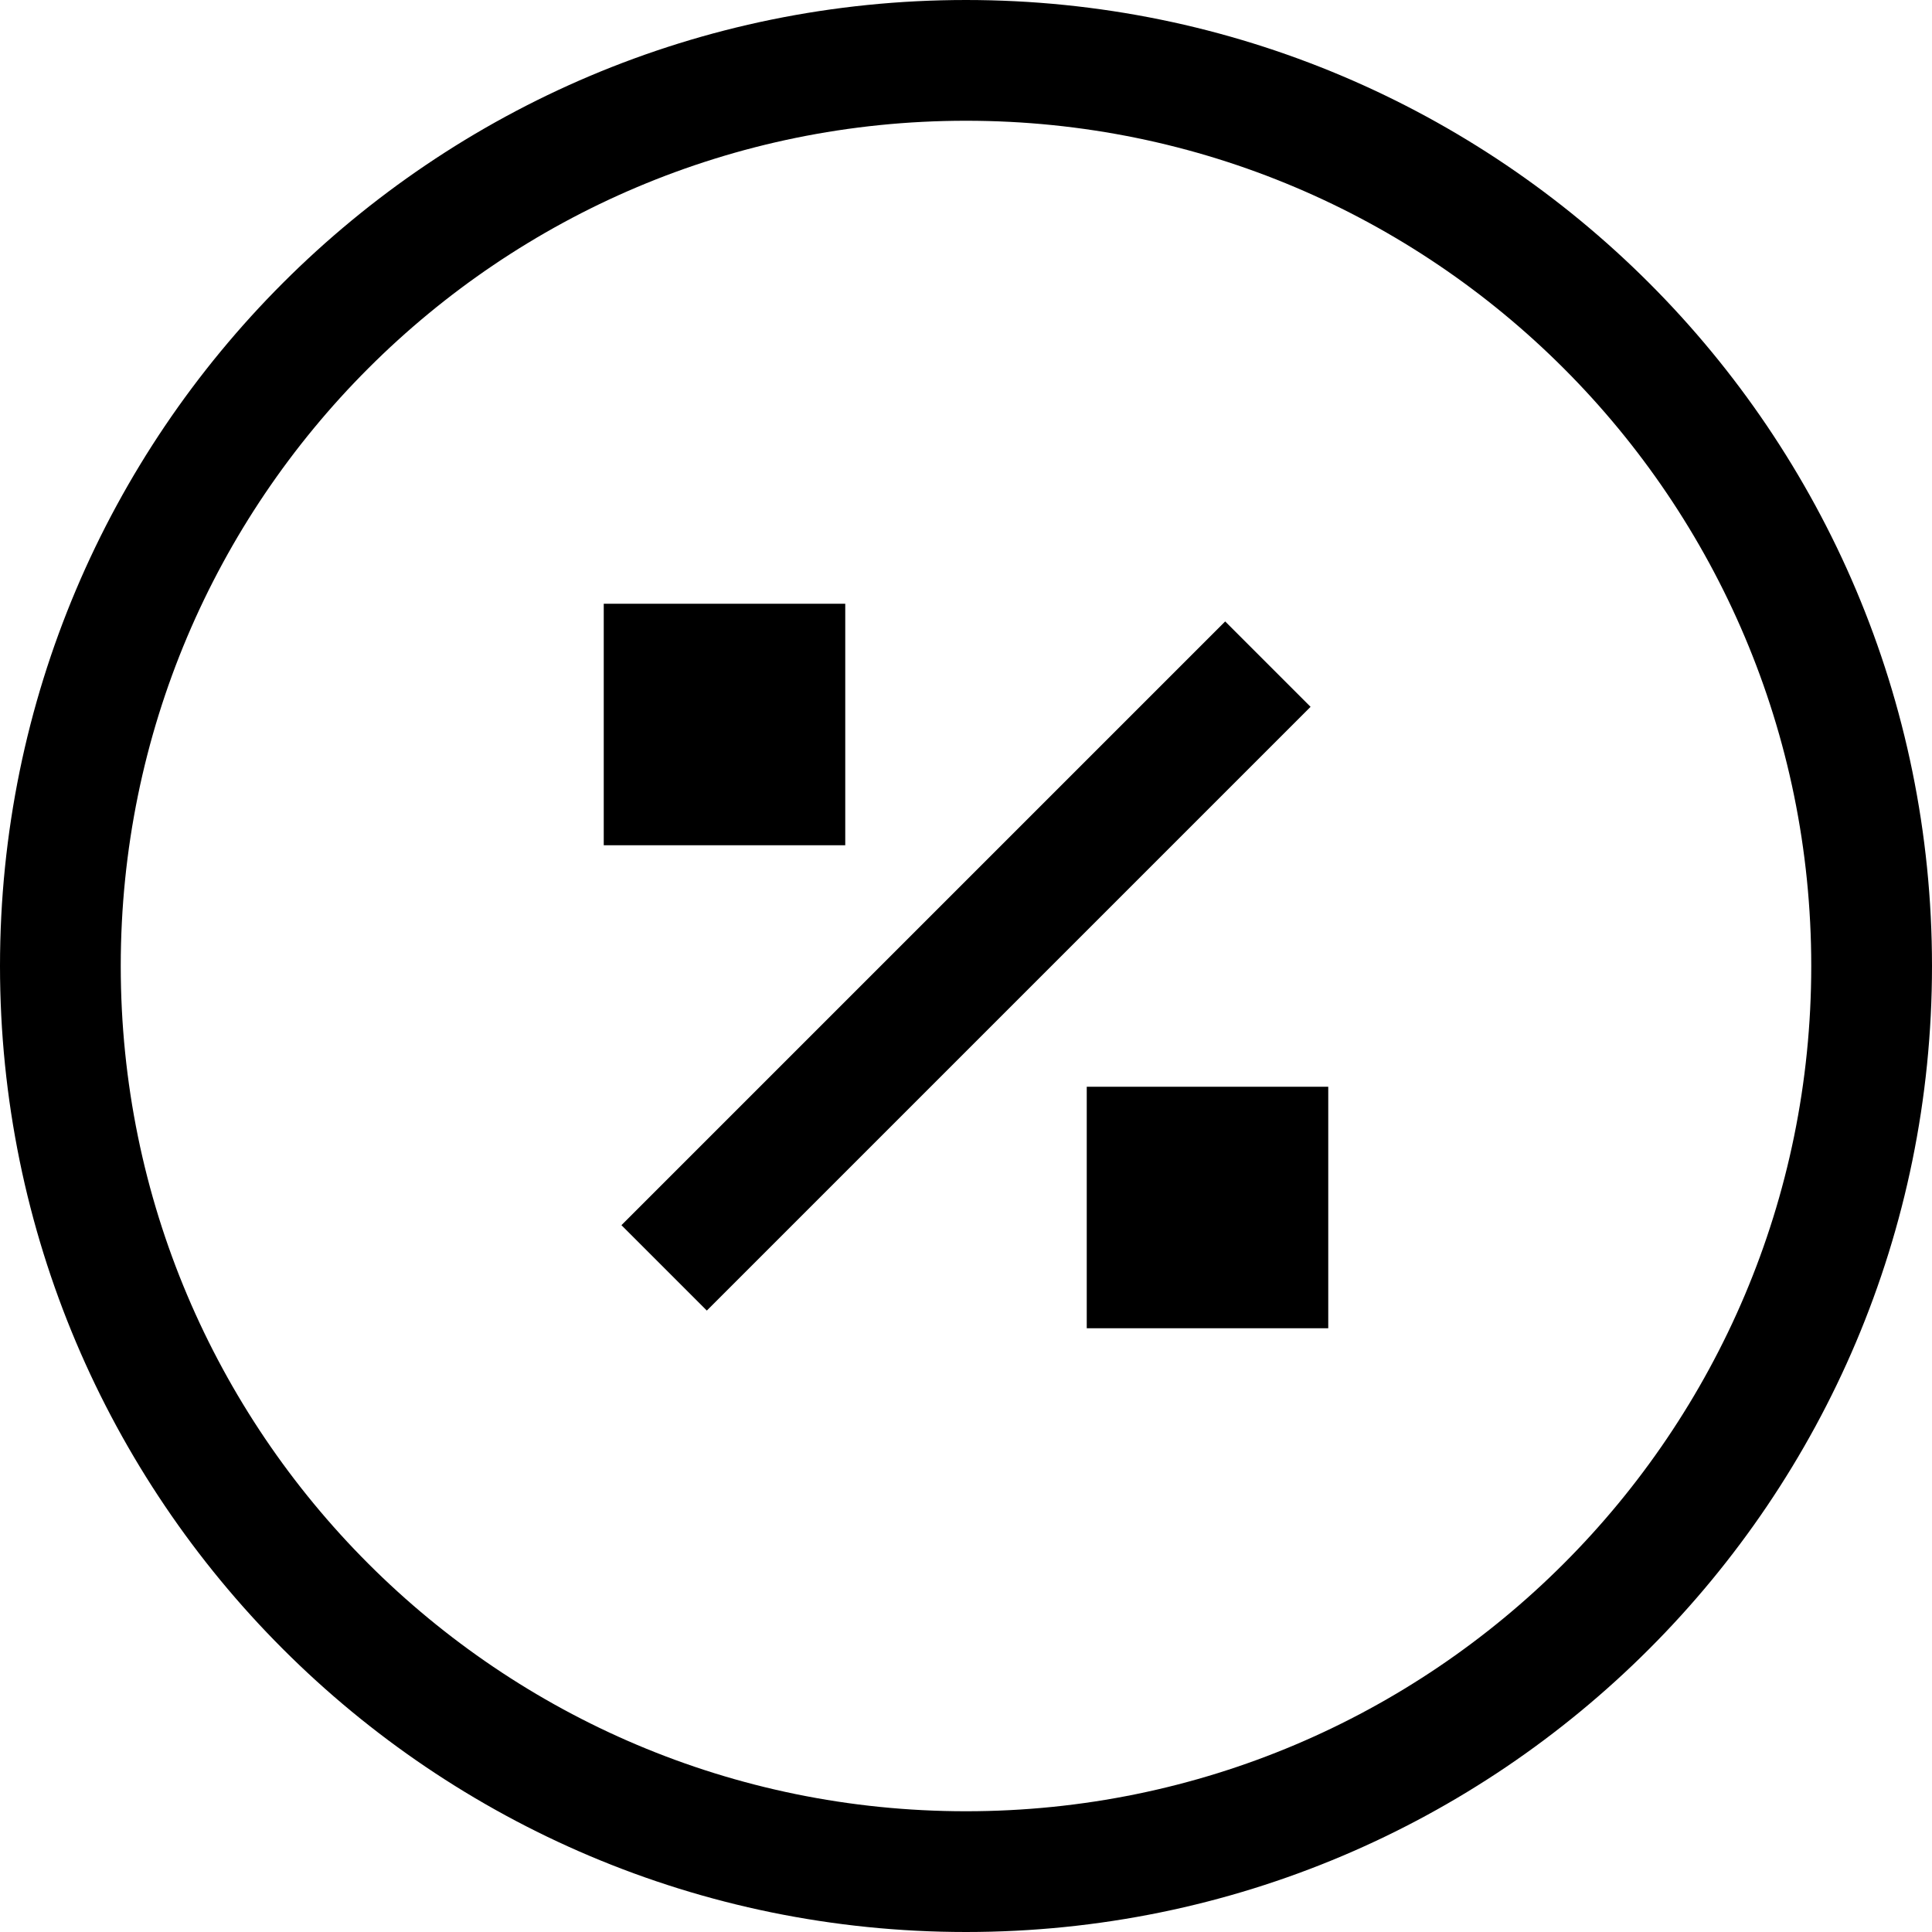
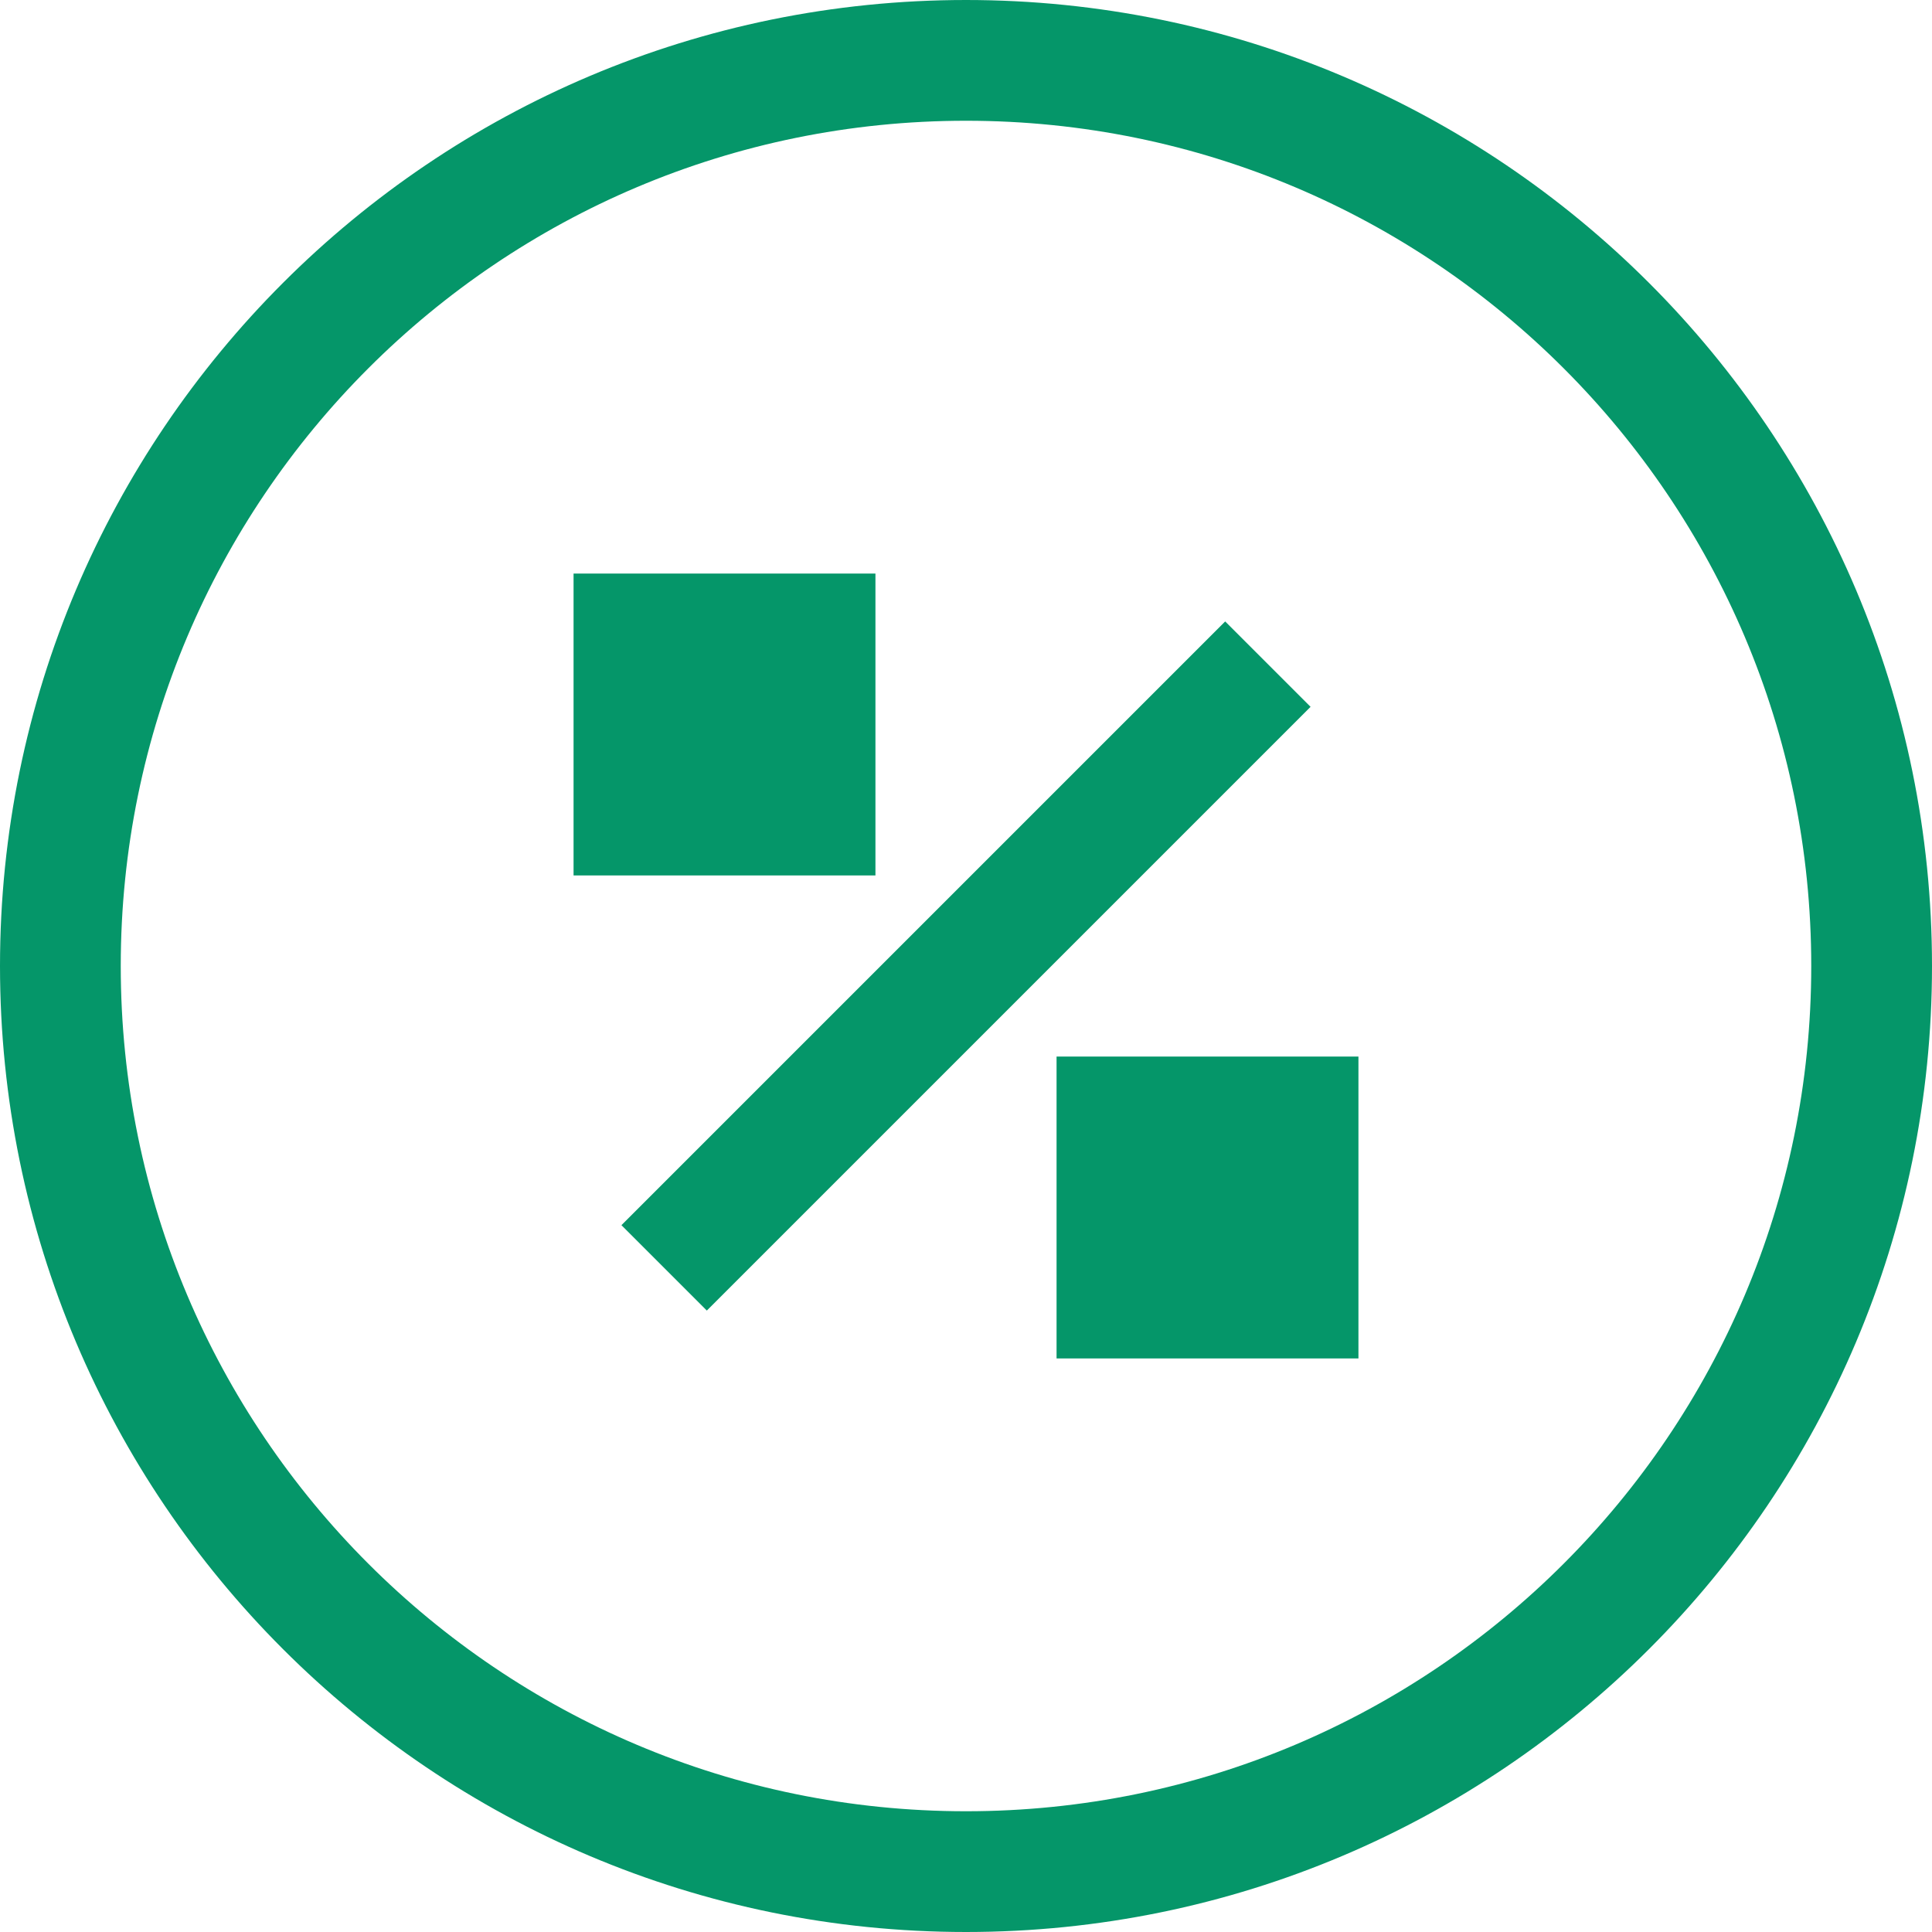
<svg xmlns="http://www.w3.org/2000/svg" width="32" height="32" viewBox="0 0 32 32" fill="none">
-   <circle cx="16" cy="16" r="15" stroke="currentColor" stroke-width="2" />
-   <rect x="10" y="10" width="4" height="4" fill="currentColor" />
-   <rect x="18" y="18" width="4" height="4" fill="currentColor" />
-   <line x1="11" y1="21" x2="21" y2="11" stroke="currentColor" stroke-width="2" />
+   <style>
+     circle, rect, line { 
+       stroke: #059669; /* emerald-600 */
+     }
+     rect {
+       fill: #059669; /* emerald-600 */
+     }
+   </style>
+   <circle cx="16" cy="16" r="15" stroke-width="2" />
+   <rect x="10" y="10" width="4" height="4" />
+   <rect x="18" y="18" width="4" height="4" />
+   <line x1="11" y1="21" x2="21" y2="11" stroke-width="2" />
</svg>
